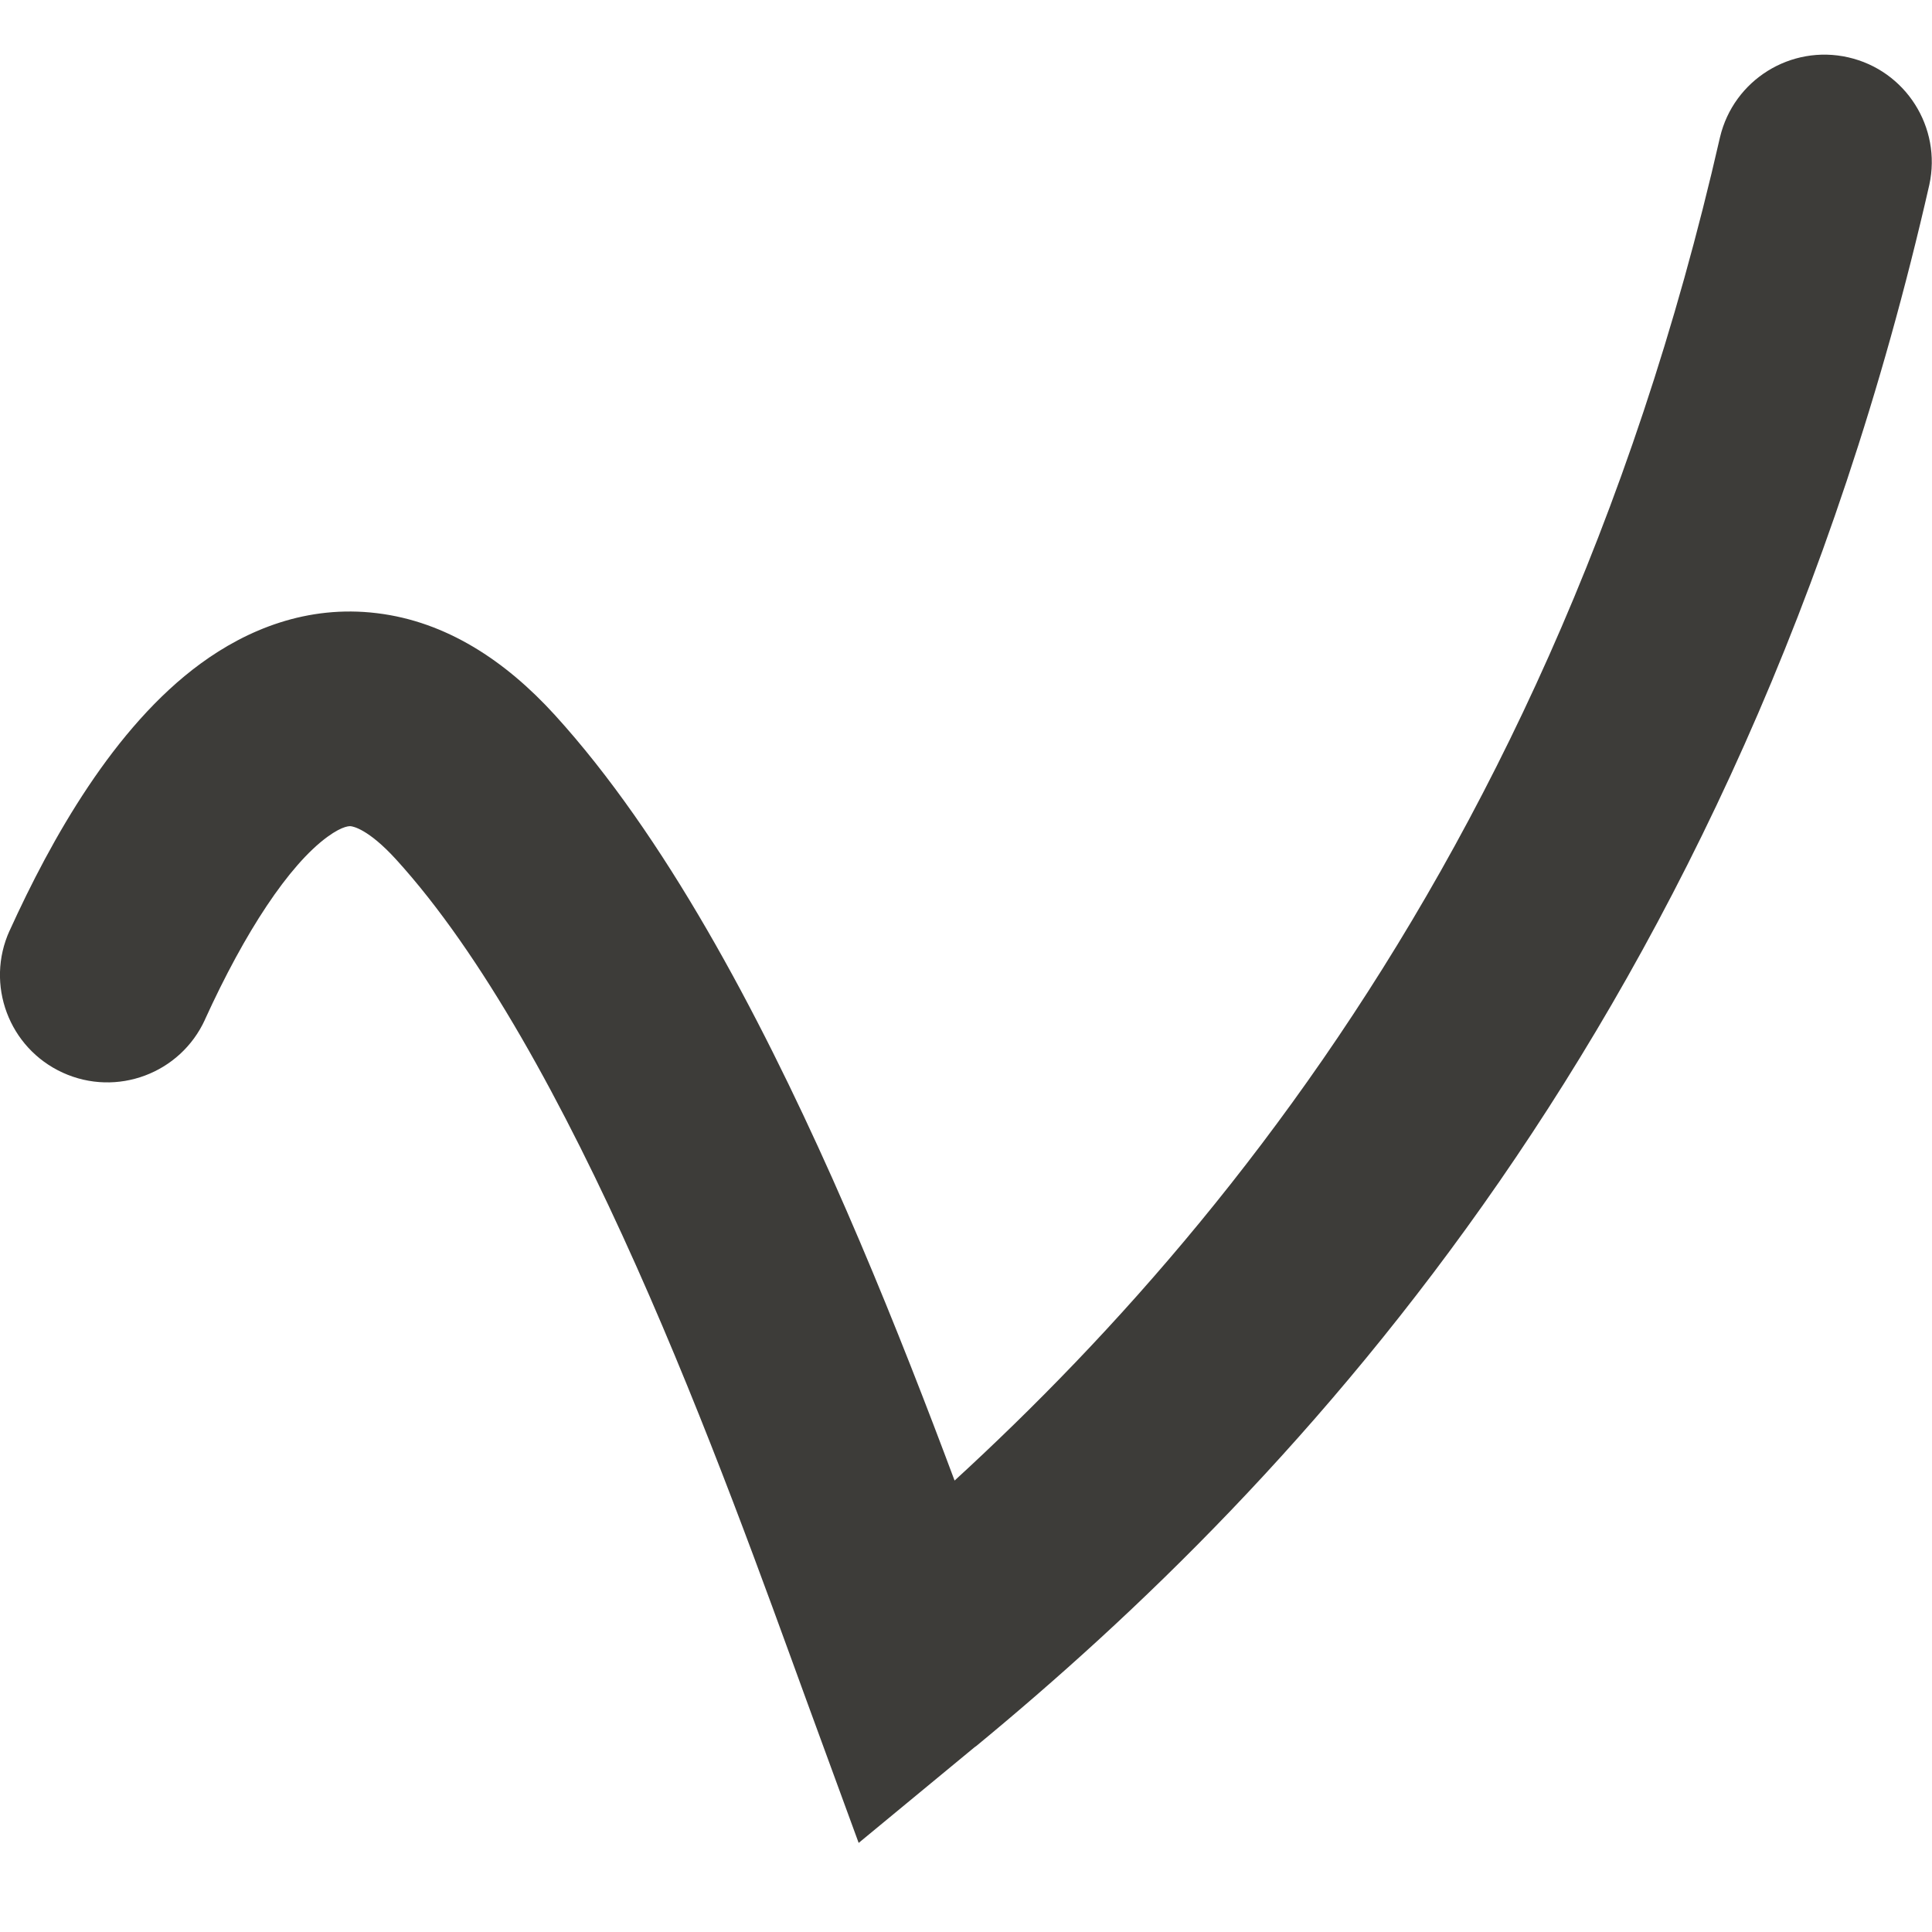
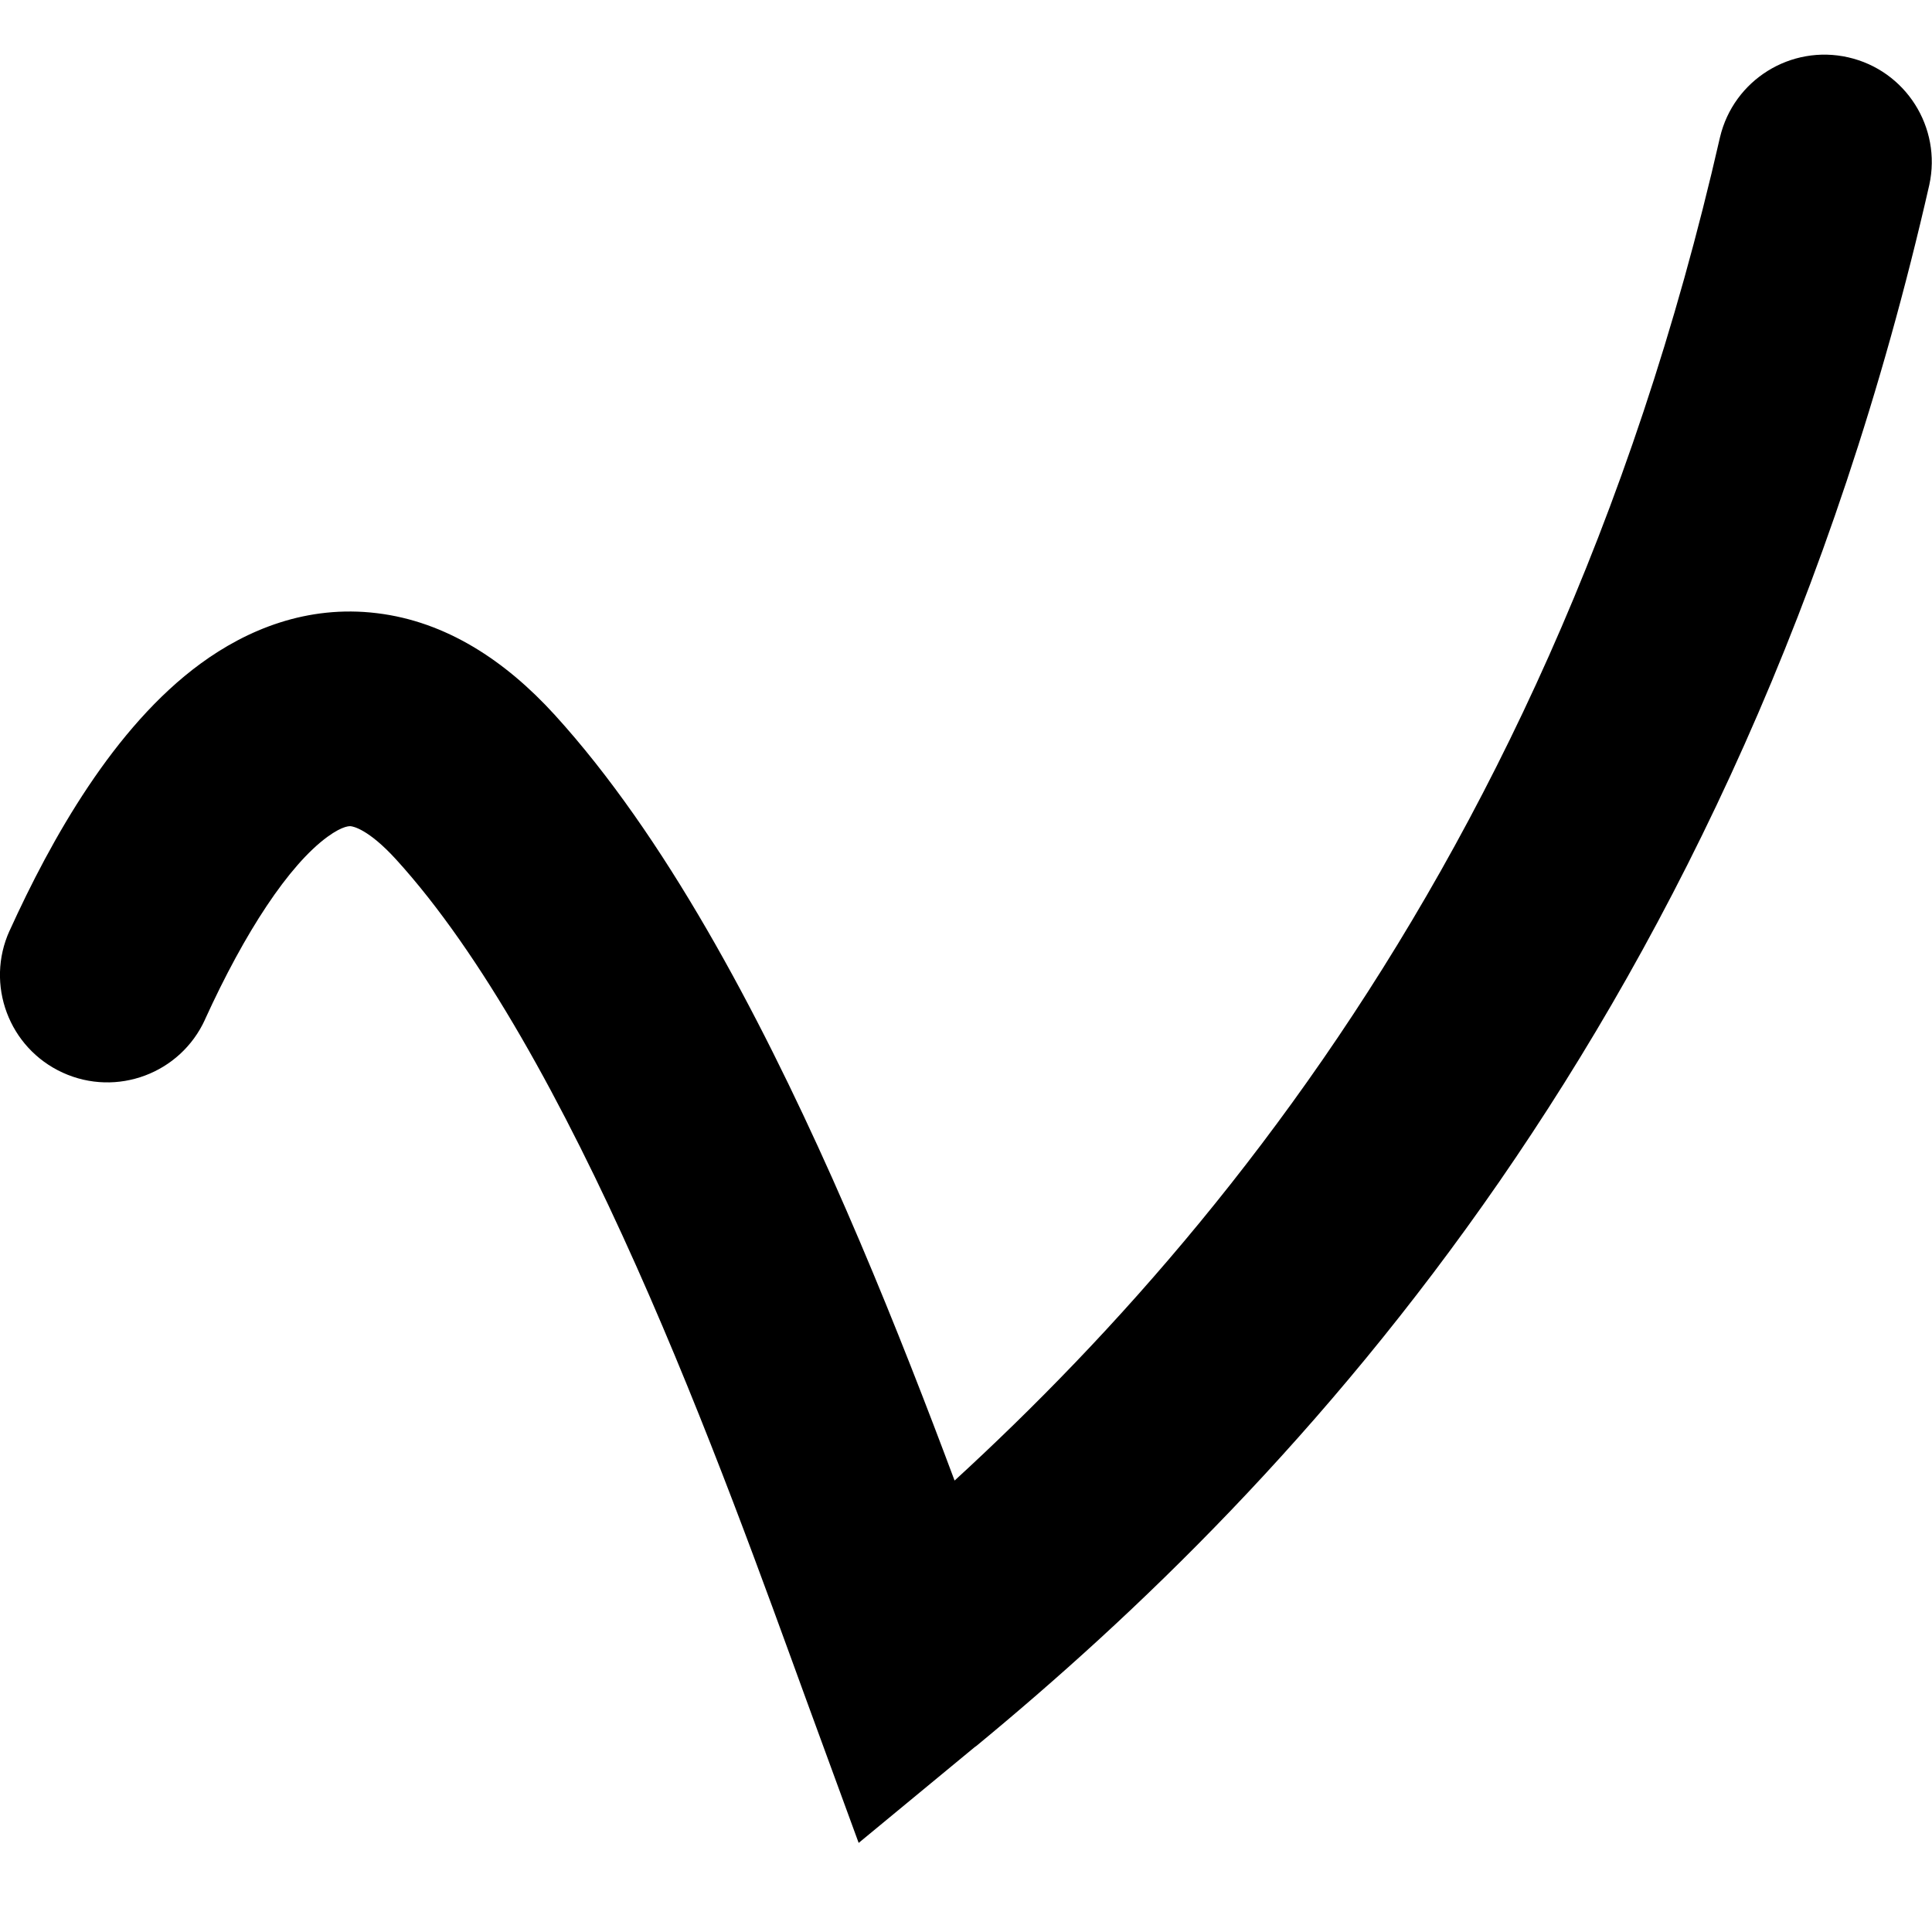
<svg xmlns="http://www.w3.org/2000/svg" width="18" height="18" fill="none">
-   <path d="M.09 8.669a1 1 0 1 0 1.82.83l-1.82-.83ZM4.43 7.333l-.74.674.74-.674ZM8.454 15.5l-.94.343L8 17.17l1.09-.9-.635-.771Zm9.521-13.778a1 1 0 0 0-1.95-.444l1.95.444ZM1.91 9.498c.372-.816.781-1.438 1.14-1.701.151-.11.214-.1.22-.099.017.002.16.024.42.309L5.168 6.66c-.461-.506-1.012-.869-1.655-.947-.653-.08-1.215.155-1.646.471C1.062 6.774.477 7.818.09 8.67l1.82.83Zm1.78-1.491c.798.876 1.562 2.274 2.237 3.786.666 1.493 1.204 3 1.587 4.05l1.88-.686c-.377-1.032-.94-2.61-1.64-4.18-.693-1.55-1.562-3.193-2.586-4.317L3.69 8.007Zm5.4 8.265c2.942-2.424 7.112-6.768 8.885-14.55l-1.95-.444c-1.645 7.218-5.485 11.208-8.207 13.45l1.272 1.544Z" fill="#3D3C39" />
+   <path d="M.09 8.669a1 1 0 1 0 1.82.83l-1.82-.83ZM4.43 7.333l-.74.674.74-.674ZM8.454 15.5l-.94.343L8 17.17l1.09-.9-.635-.771Zm9.521-13.778a1 1 0 0 0-1.95-.444l1.95.444ZM1.91 9.498c.372-.816.781-1.438 1.14-1.701.151-.11.214-.1.22-.099.017.002.16.024.42.309L5.168 6.66c-.461-.506-1.012-.869-1.655-.947-.653-.08-1.215.155-1.646.471C1.062 6.774.477 7.818.09 8.67l1.82.83Zm1.78-1.491c.798.876 1.562 2.274 2.237 3.786.666 1.493 1.204 3 1.587 4.05l1.88-.686c-.377-1.032-.94-2.61-1.64-4.18-.693-1.55-1.562-3.193-2.586-4.317L3.69 8.007Zm5.4 8.265c2.942-2.424 7.112-6.768 8.885-14.55l-1.95-.444c-1.645 7.218-5.485 11.208-8.207 13.45l1.272 1.544Z" fill="currentColor" />
</svg>
